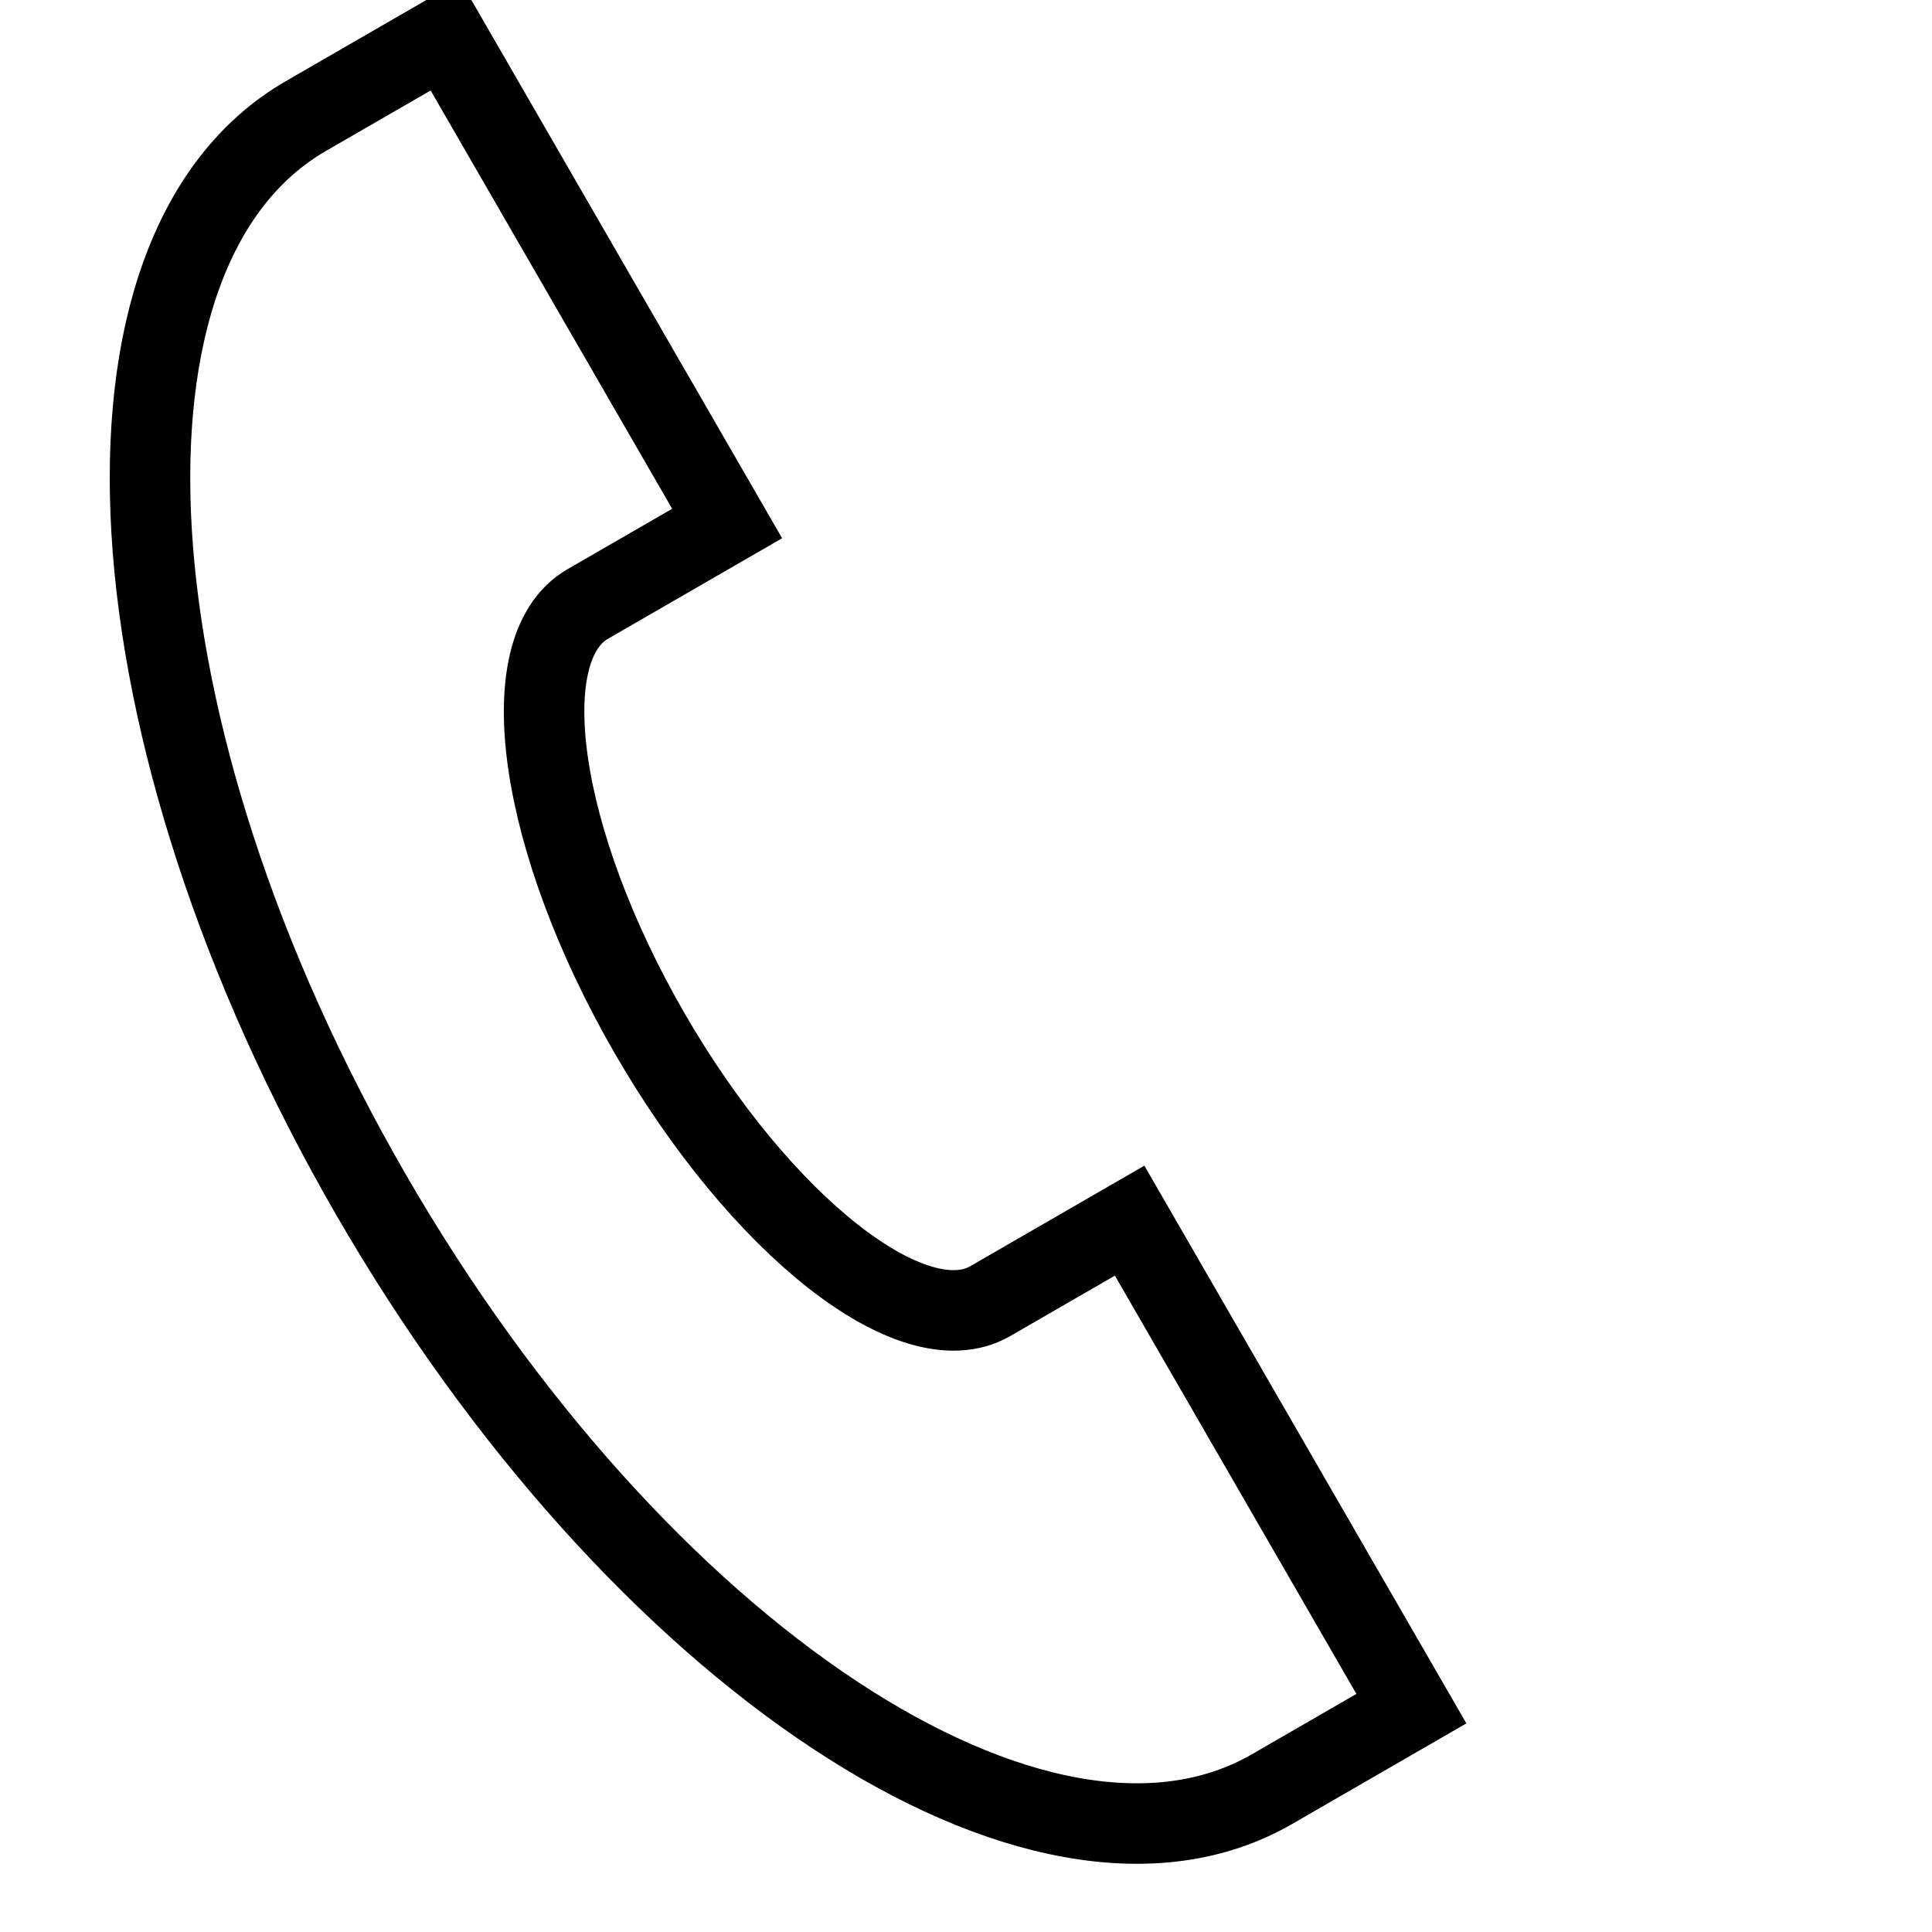
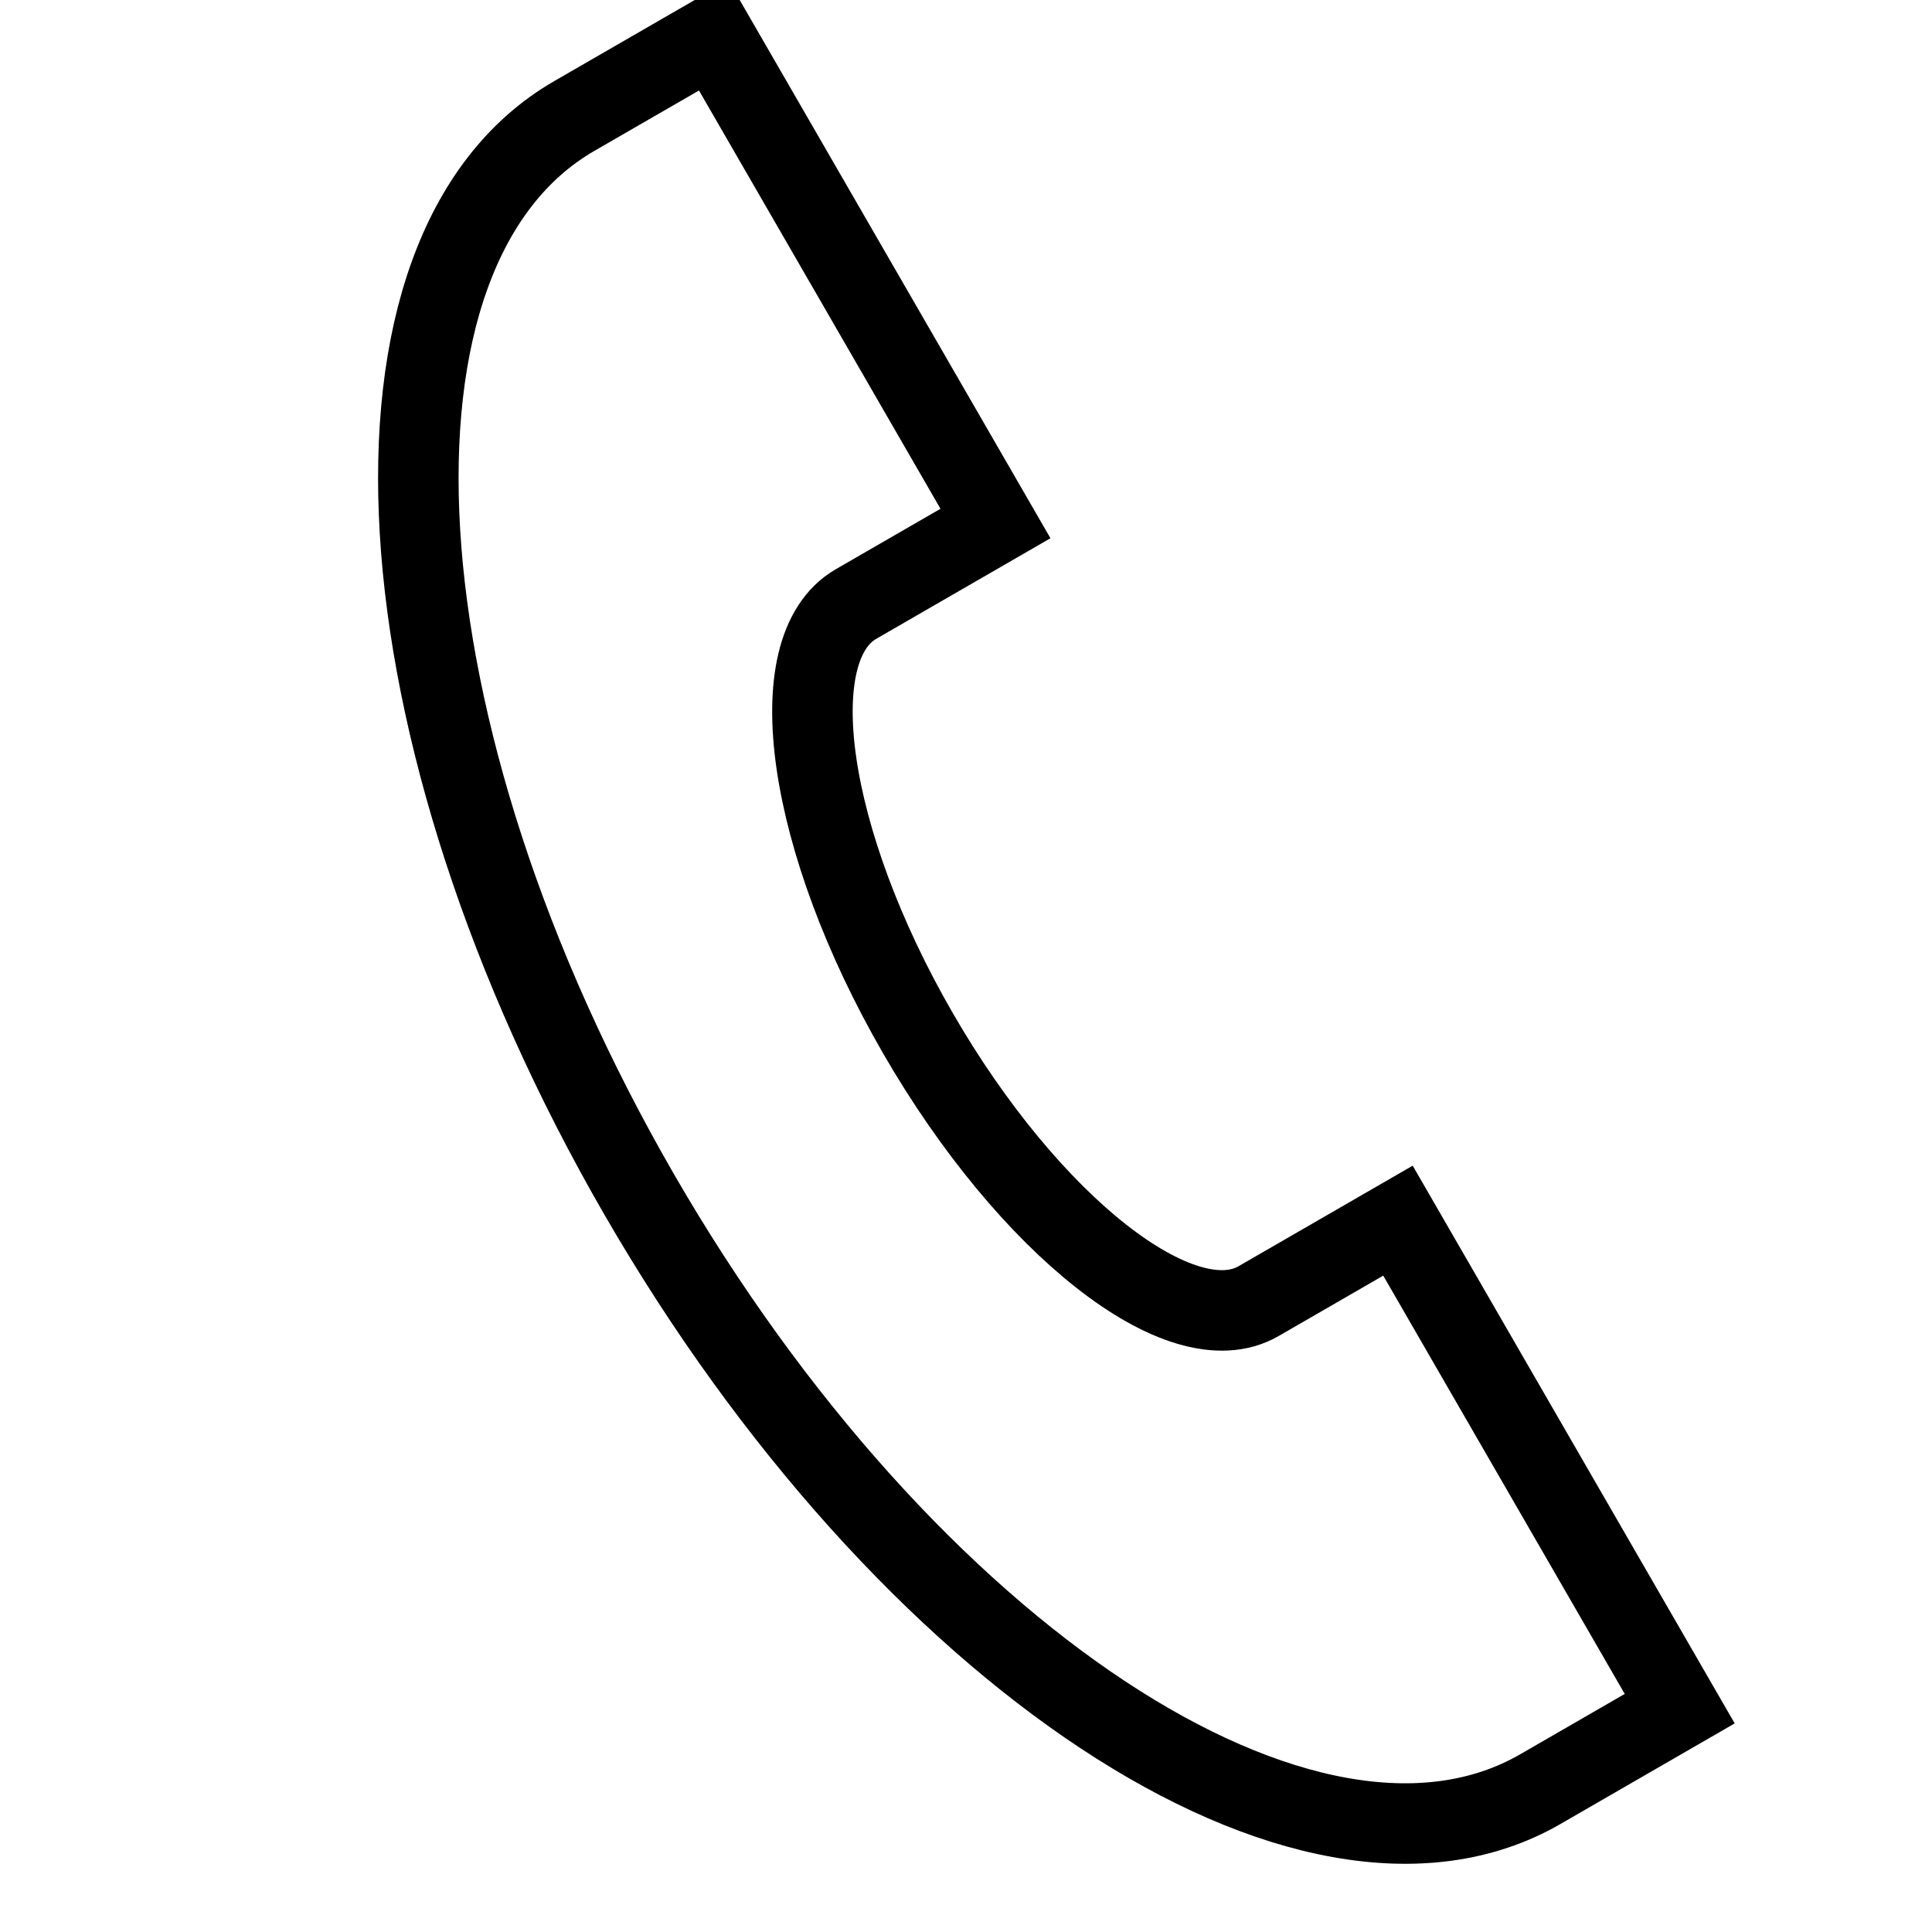
- <svg xmlns="http://www.w3.org/2000/svg" width="360" height="360" viewBox="-15 -5 36 36" fill="none" stroke="currentColor" stroke-width="1">
+ <svg xmlns="http://www.w3.org/2000/svg" width="360" height="360" viewBox="-20 -5 36 36" fill="none" stroke="currentColor" stroke-width="1">
  <path d="     M 2 0     L 2 7     L 0 7     A 2 5 0 0 0 0 17     L 2 17     L 2 24     L 0 24     A 6 12 0 0 1 0 0     Z" transform="translate(1, 12) rotate(-30) scale(1.5) translate(-1, -12)" />
</svg>
